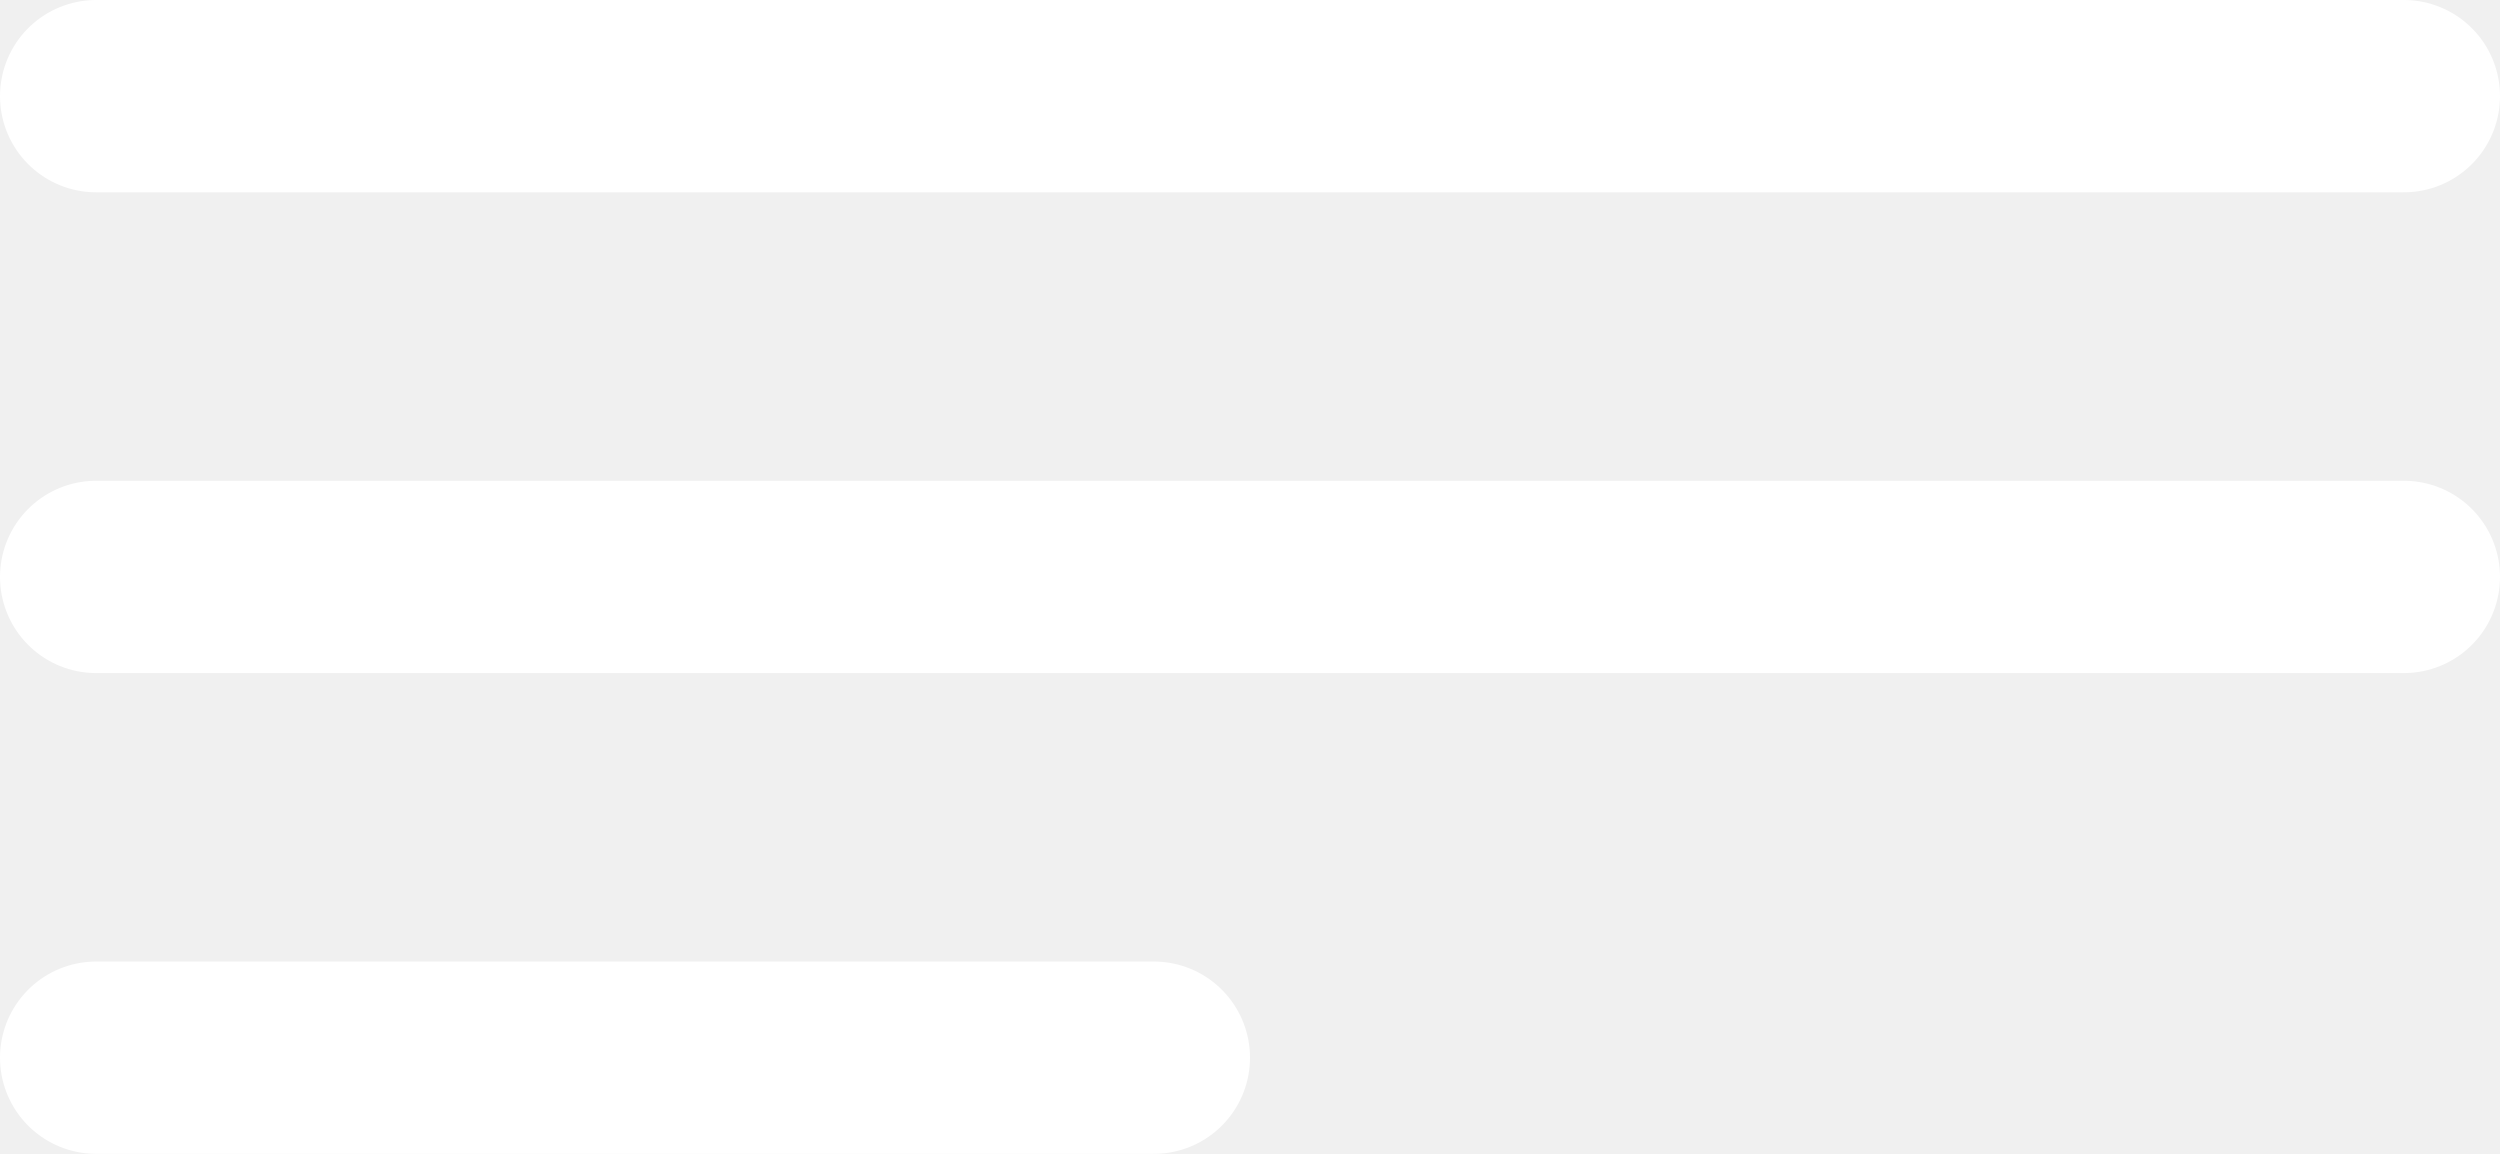
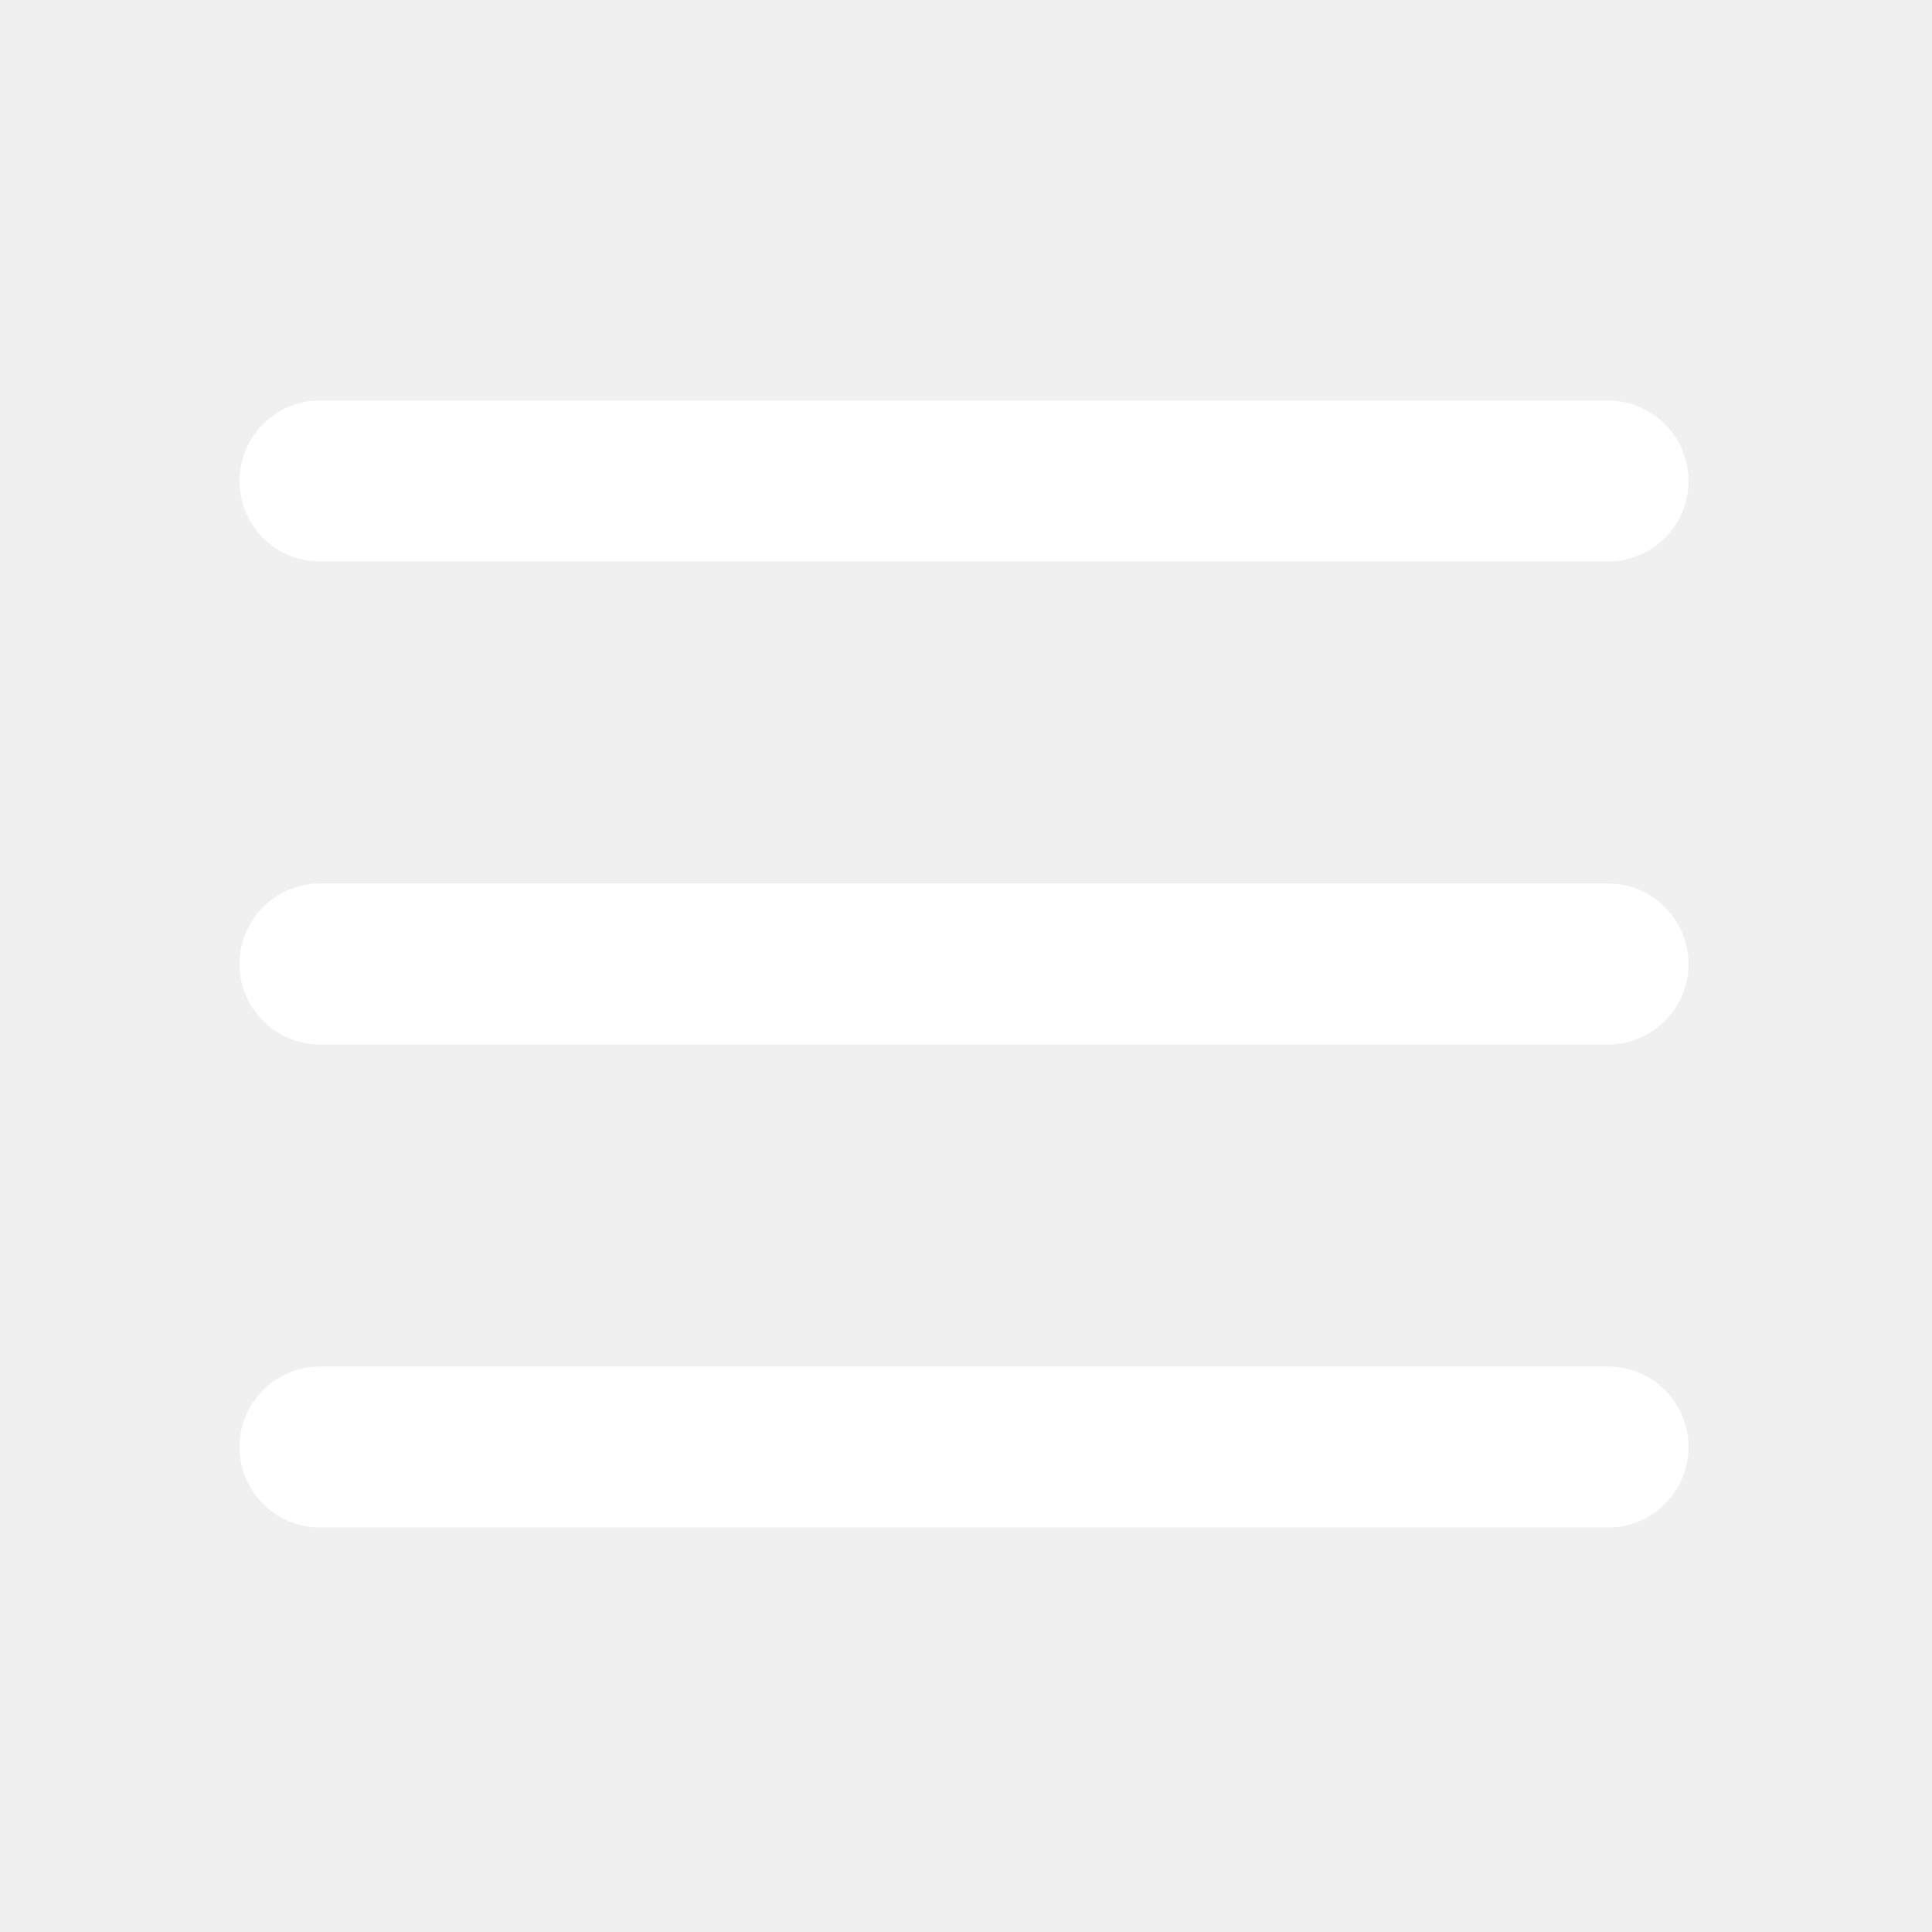
- <svg xmlns="http://www.w3.org/2000/svg" width="26" height="12" viewBox="0 0 26 12" fill="none">
-   <line x1="1" y1="1" x2="25" y2="1" stroke="white" stroke-width="2" stroke-linecap="round" />
-   <line x1="1" y1="6" x2="25" y2="6" stroke="white" stroke-width="2" stroke-linecap="round" />
-   <line x1="1" y1="11" x2="12" y2="11" stroke="white" stroke-width="2" stroke-linecap="round" />
+ <svg xmlns="http://www.w3.org/2000/svg" width="24" height="24" viewBox="0 0 24 24" fill="none">
+   <g clip-path="url(#clip0_117497_34)">
+     <path d="M3.975 5.975H19.975" stroke="white" stroke-width="2" stroke-linecap="round" stroke-linejoin="round" />
+     <path d="M3.975 11.975H19.975" stroke="white" stroke-width="2" stroke-linecap="round" stroke-linejoin="round" />
+     <path d="M3.975 17.975H19.975" stroke="white" stroke-width="2" stroke-linecap="round" stroke-linejoin="round" />
+   </g>
+   <defs>
+     <clipPath id="clip0_117497_34">
+       <rect width="24" height="24" fill="white" />
+     </clipPath>
+   </defs>
</svg>
